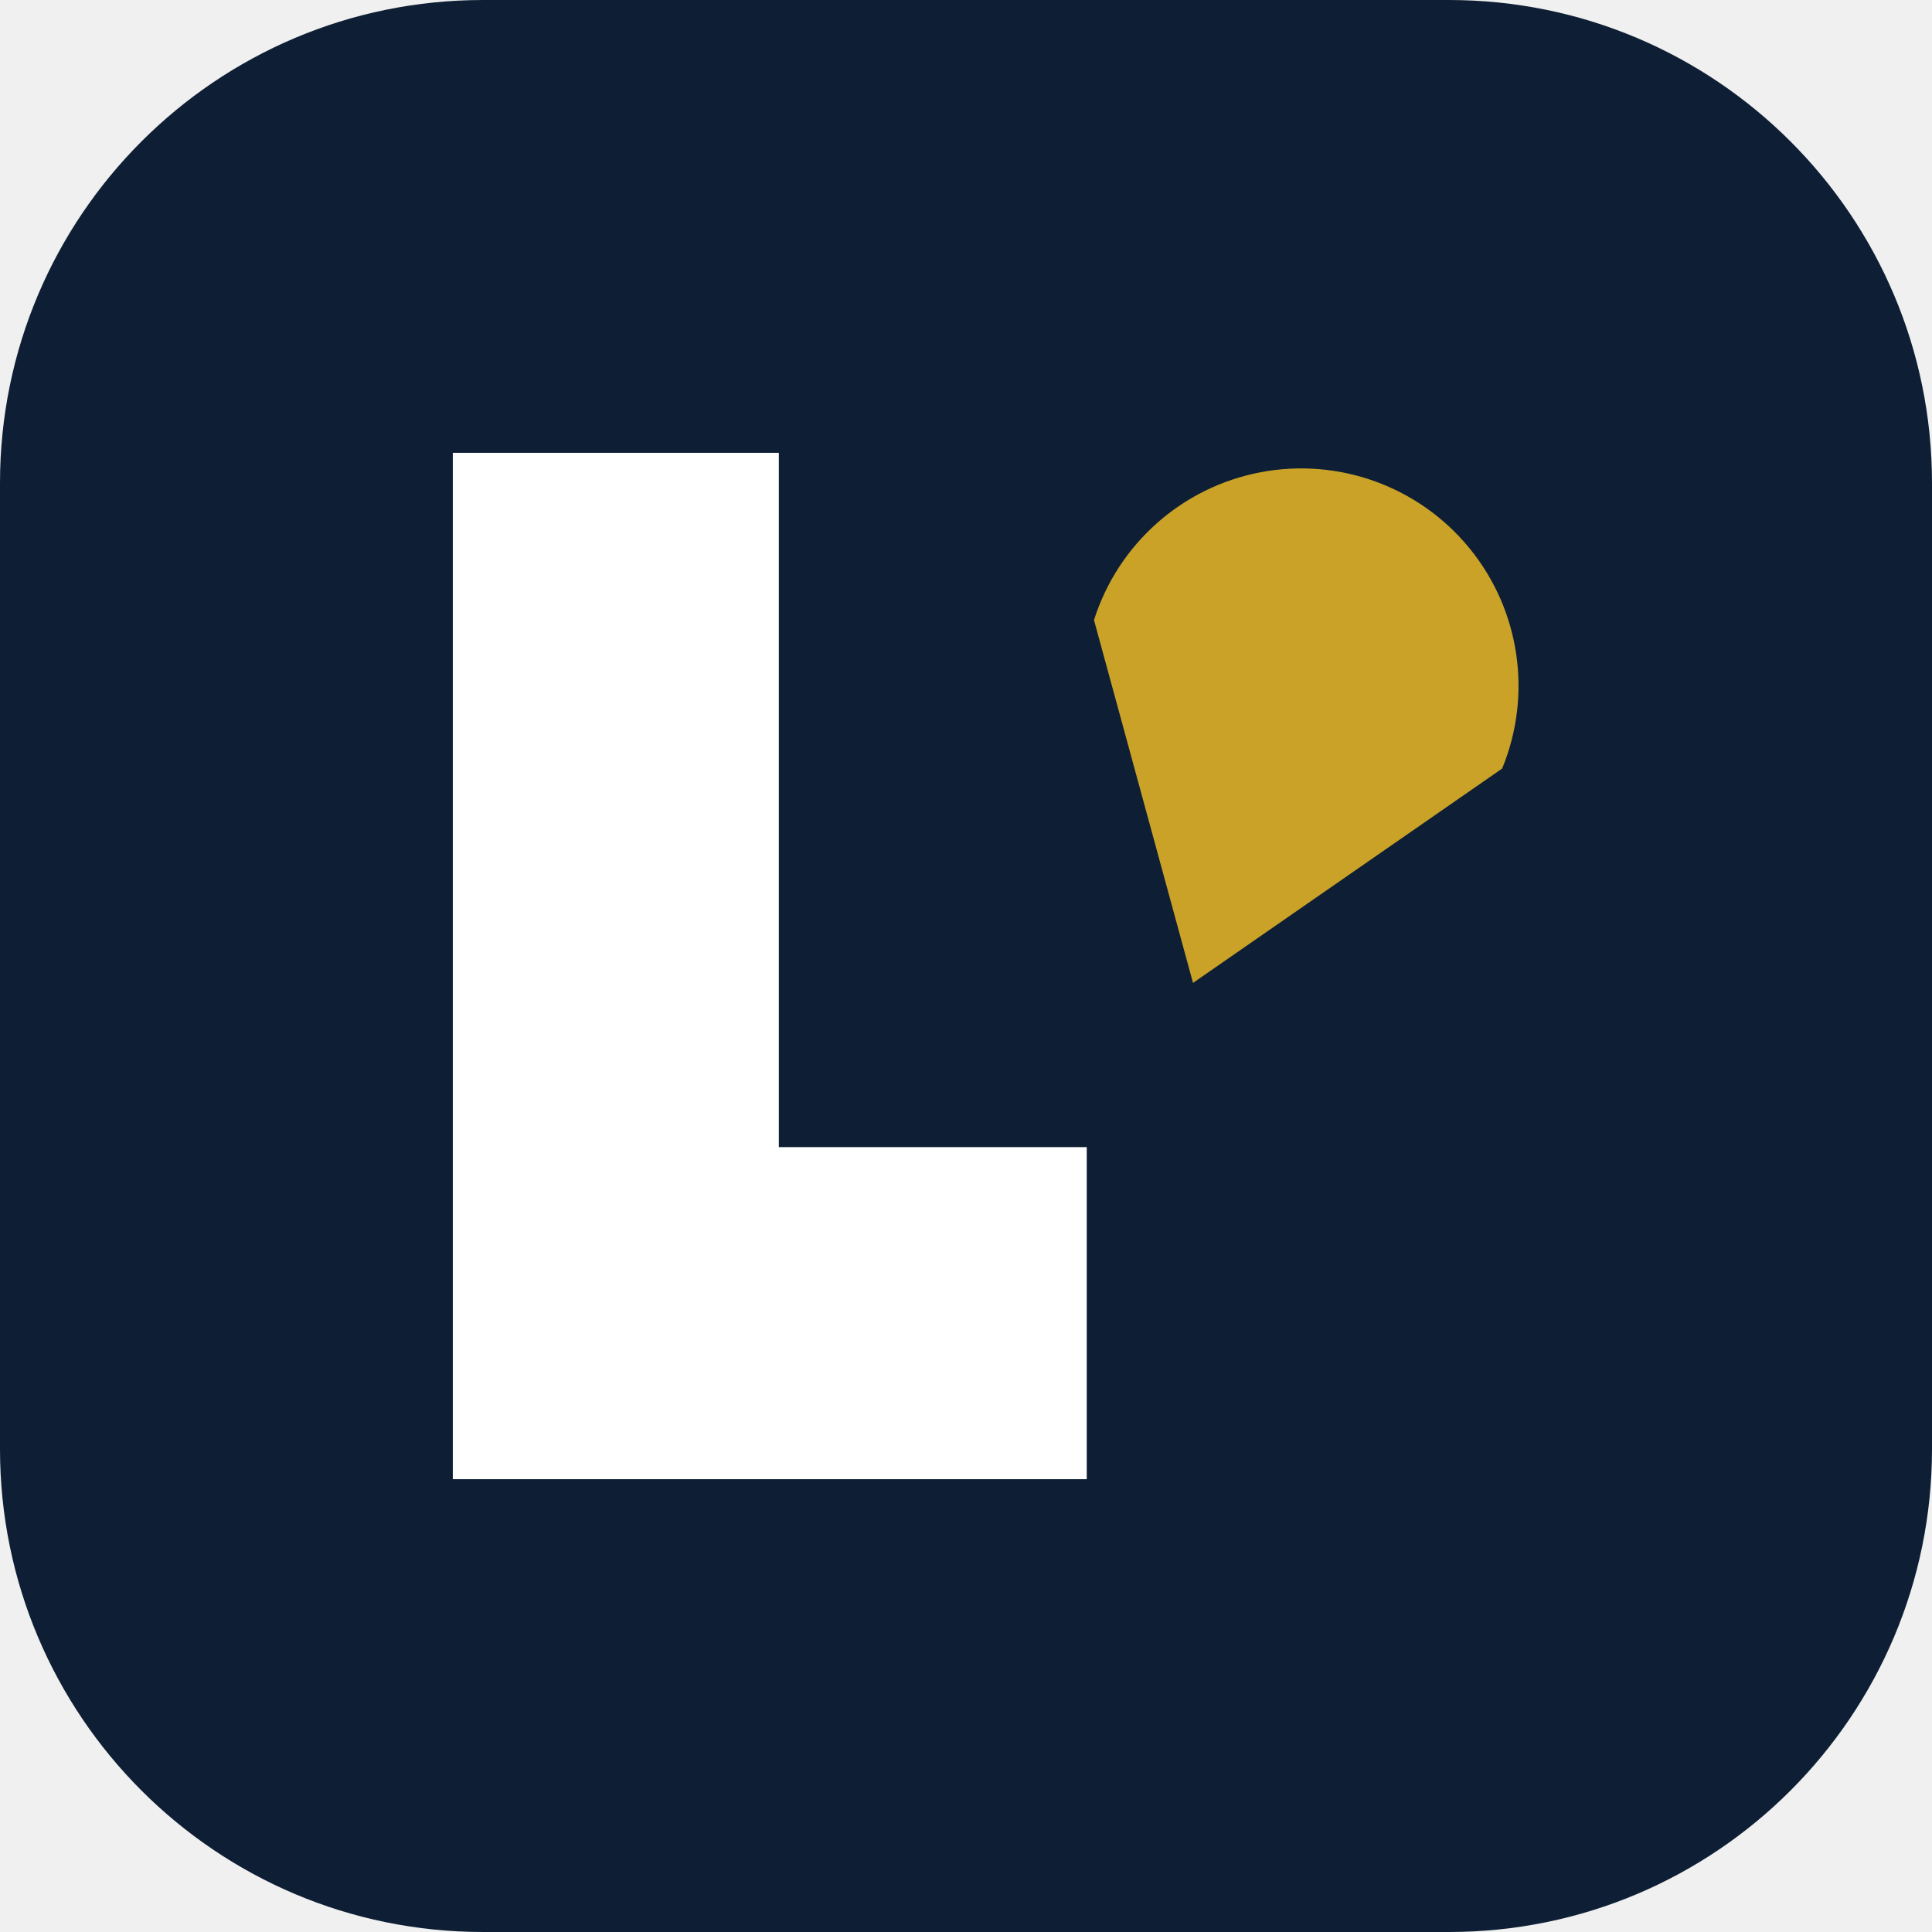
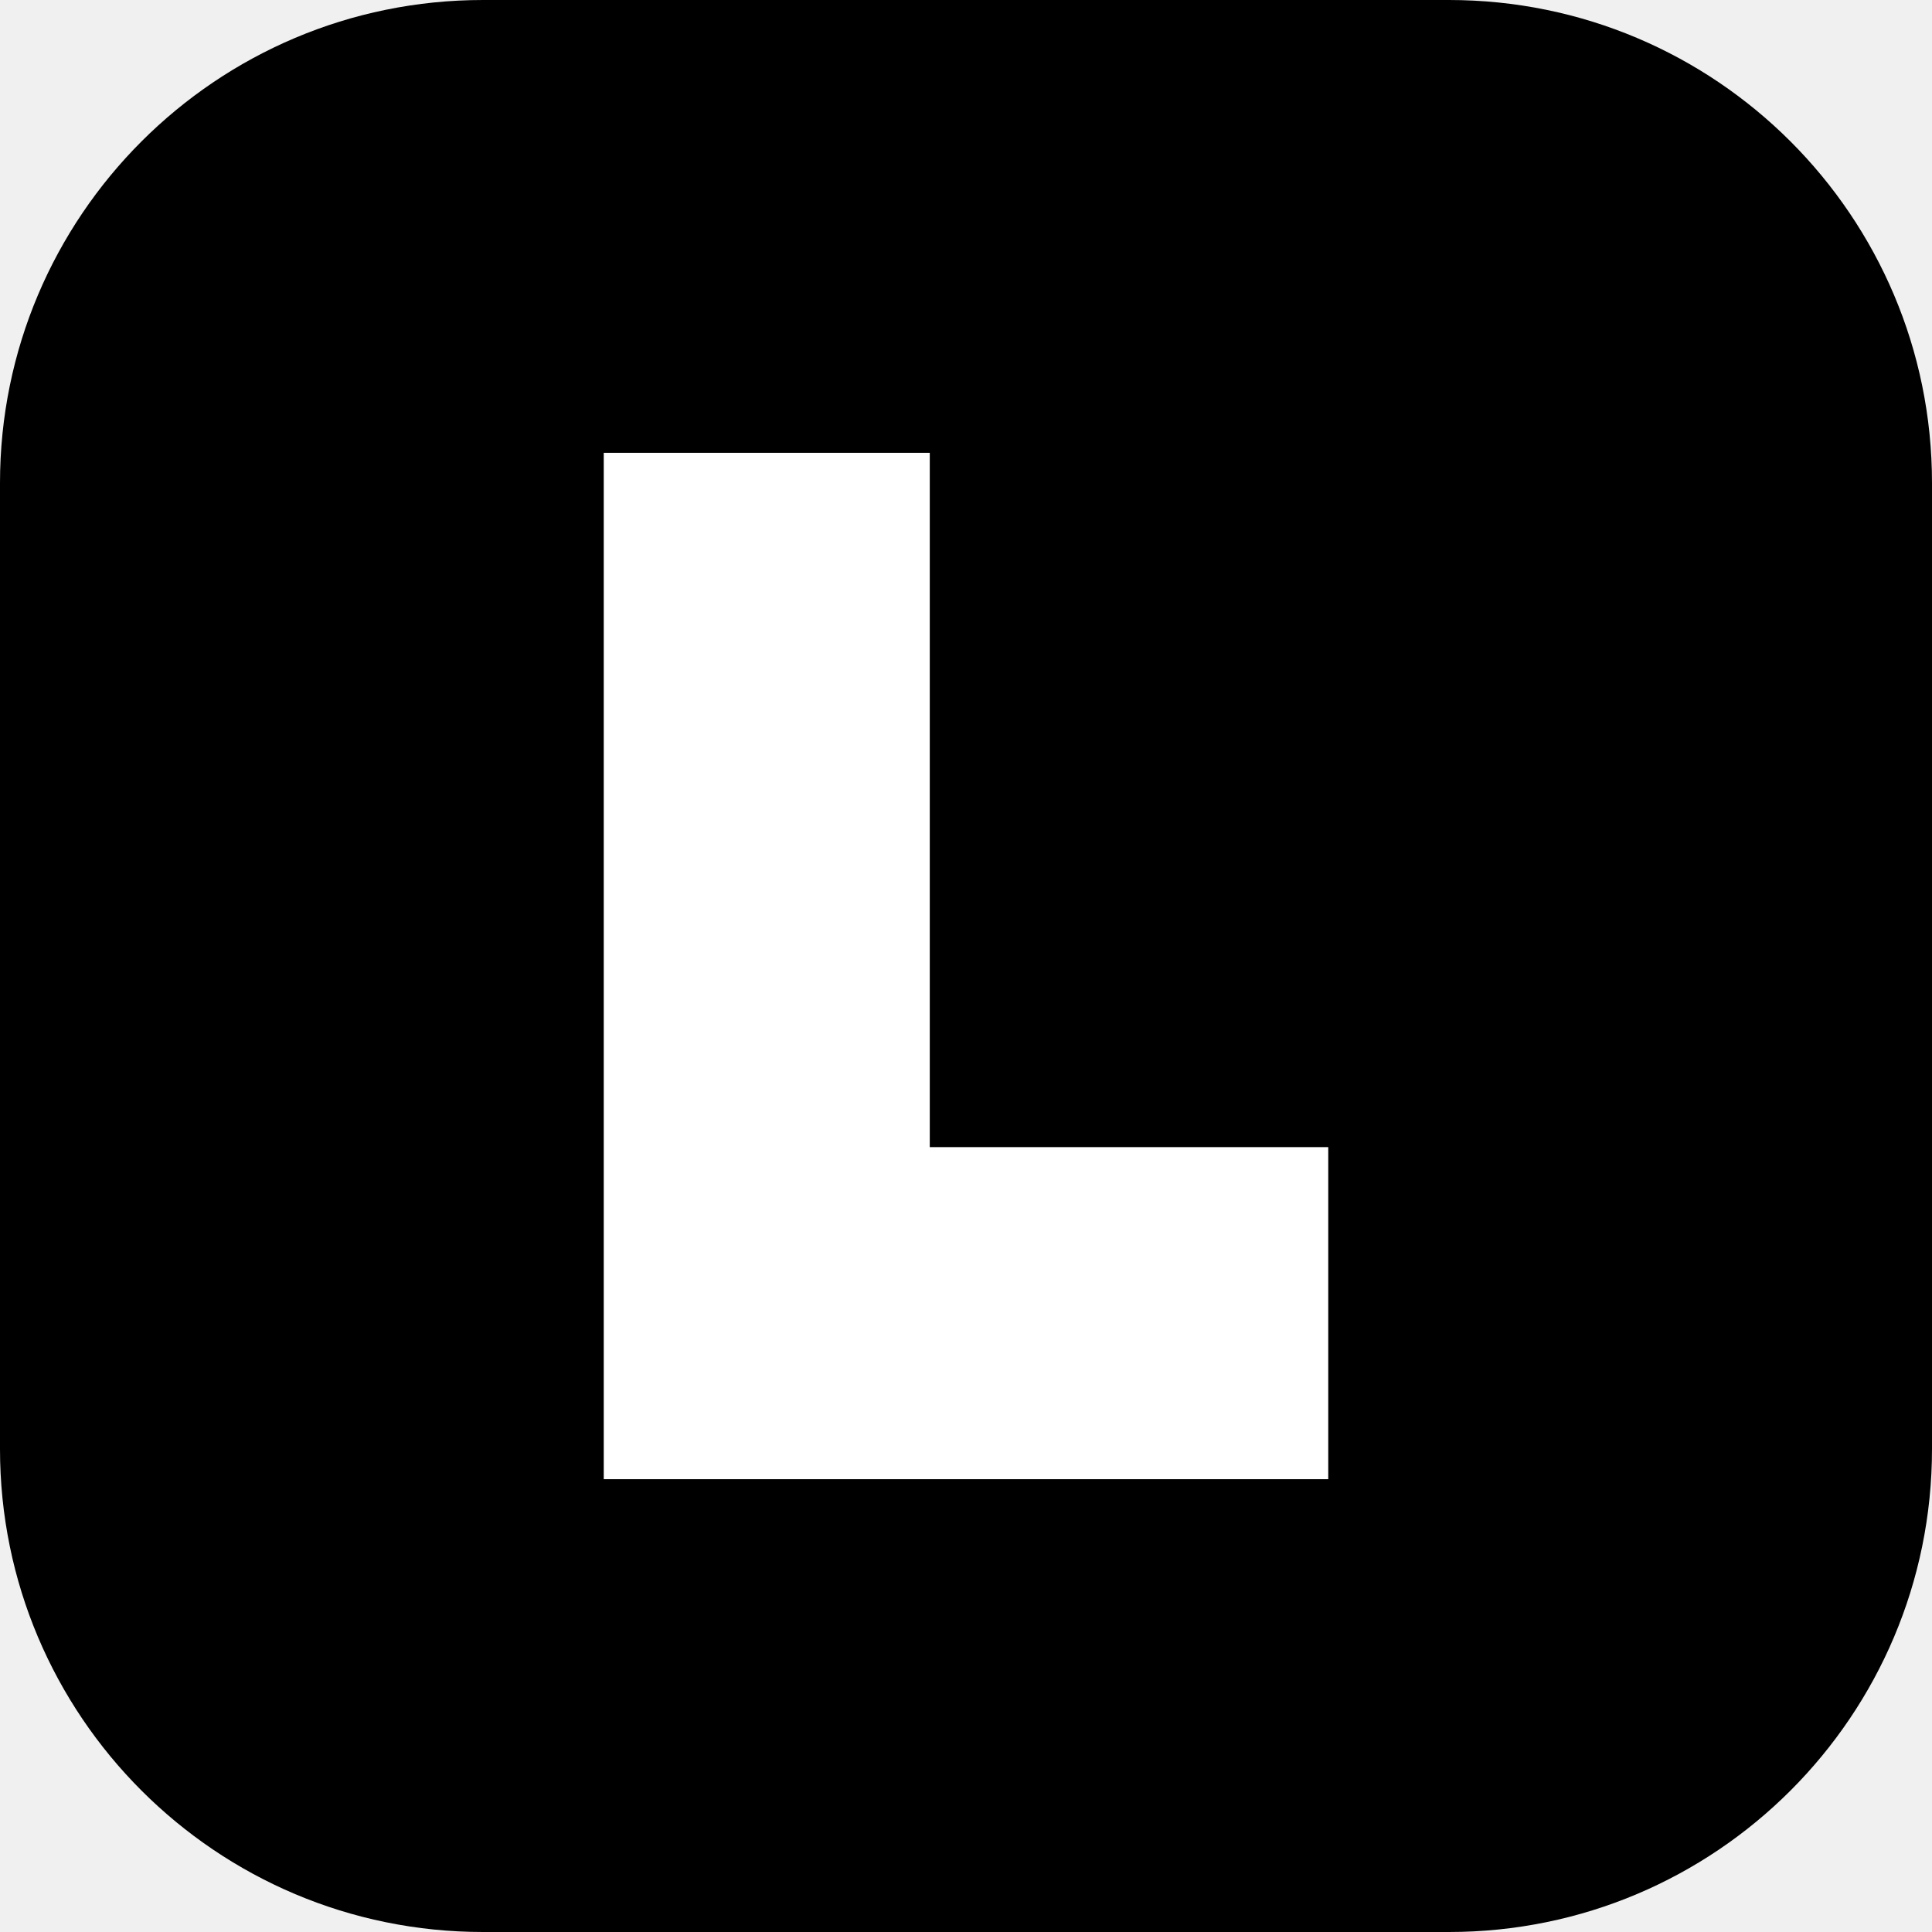
<svg xmlns="http://www.w3.org/2000/svg" viewBox="0 0 32 32" role="img" aria-label="Loc'Air">
-   <rect width="32" height="32" rx="8" fill="#0E1F35" />
-   <path d="M7.5 7.5 H12.9 V19 H18 V24.5 H7.5 Z" fill="#FFFFFF" />
-   <path d="M18.12 10.27 A3.6 3.6 0 1 1 24.88 12.73 L19.76 16.28 Z" fill="#C9A227" />
+   <rect width="32" height="32" rx="8" fill="#000000" />
+   <path d="M10 7.5 H15.4 V19 H22 V24.5 H10 Z" fill="#FFFFFF" />
</svg>
